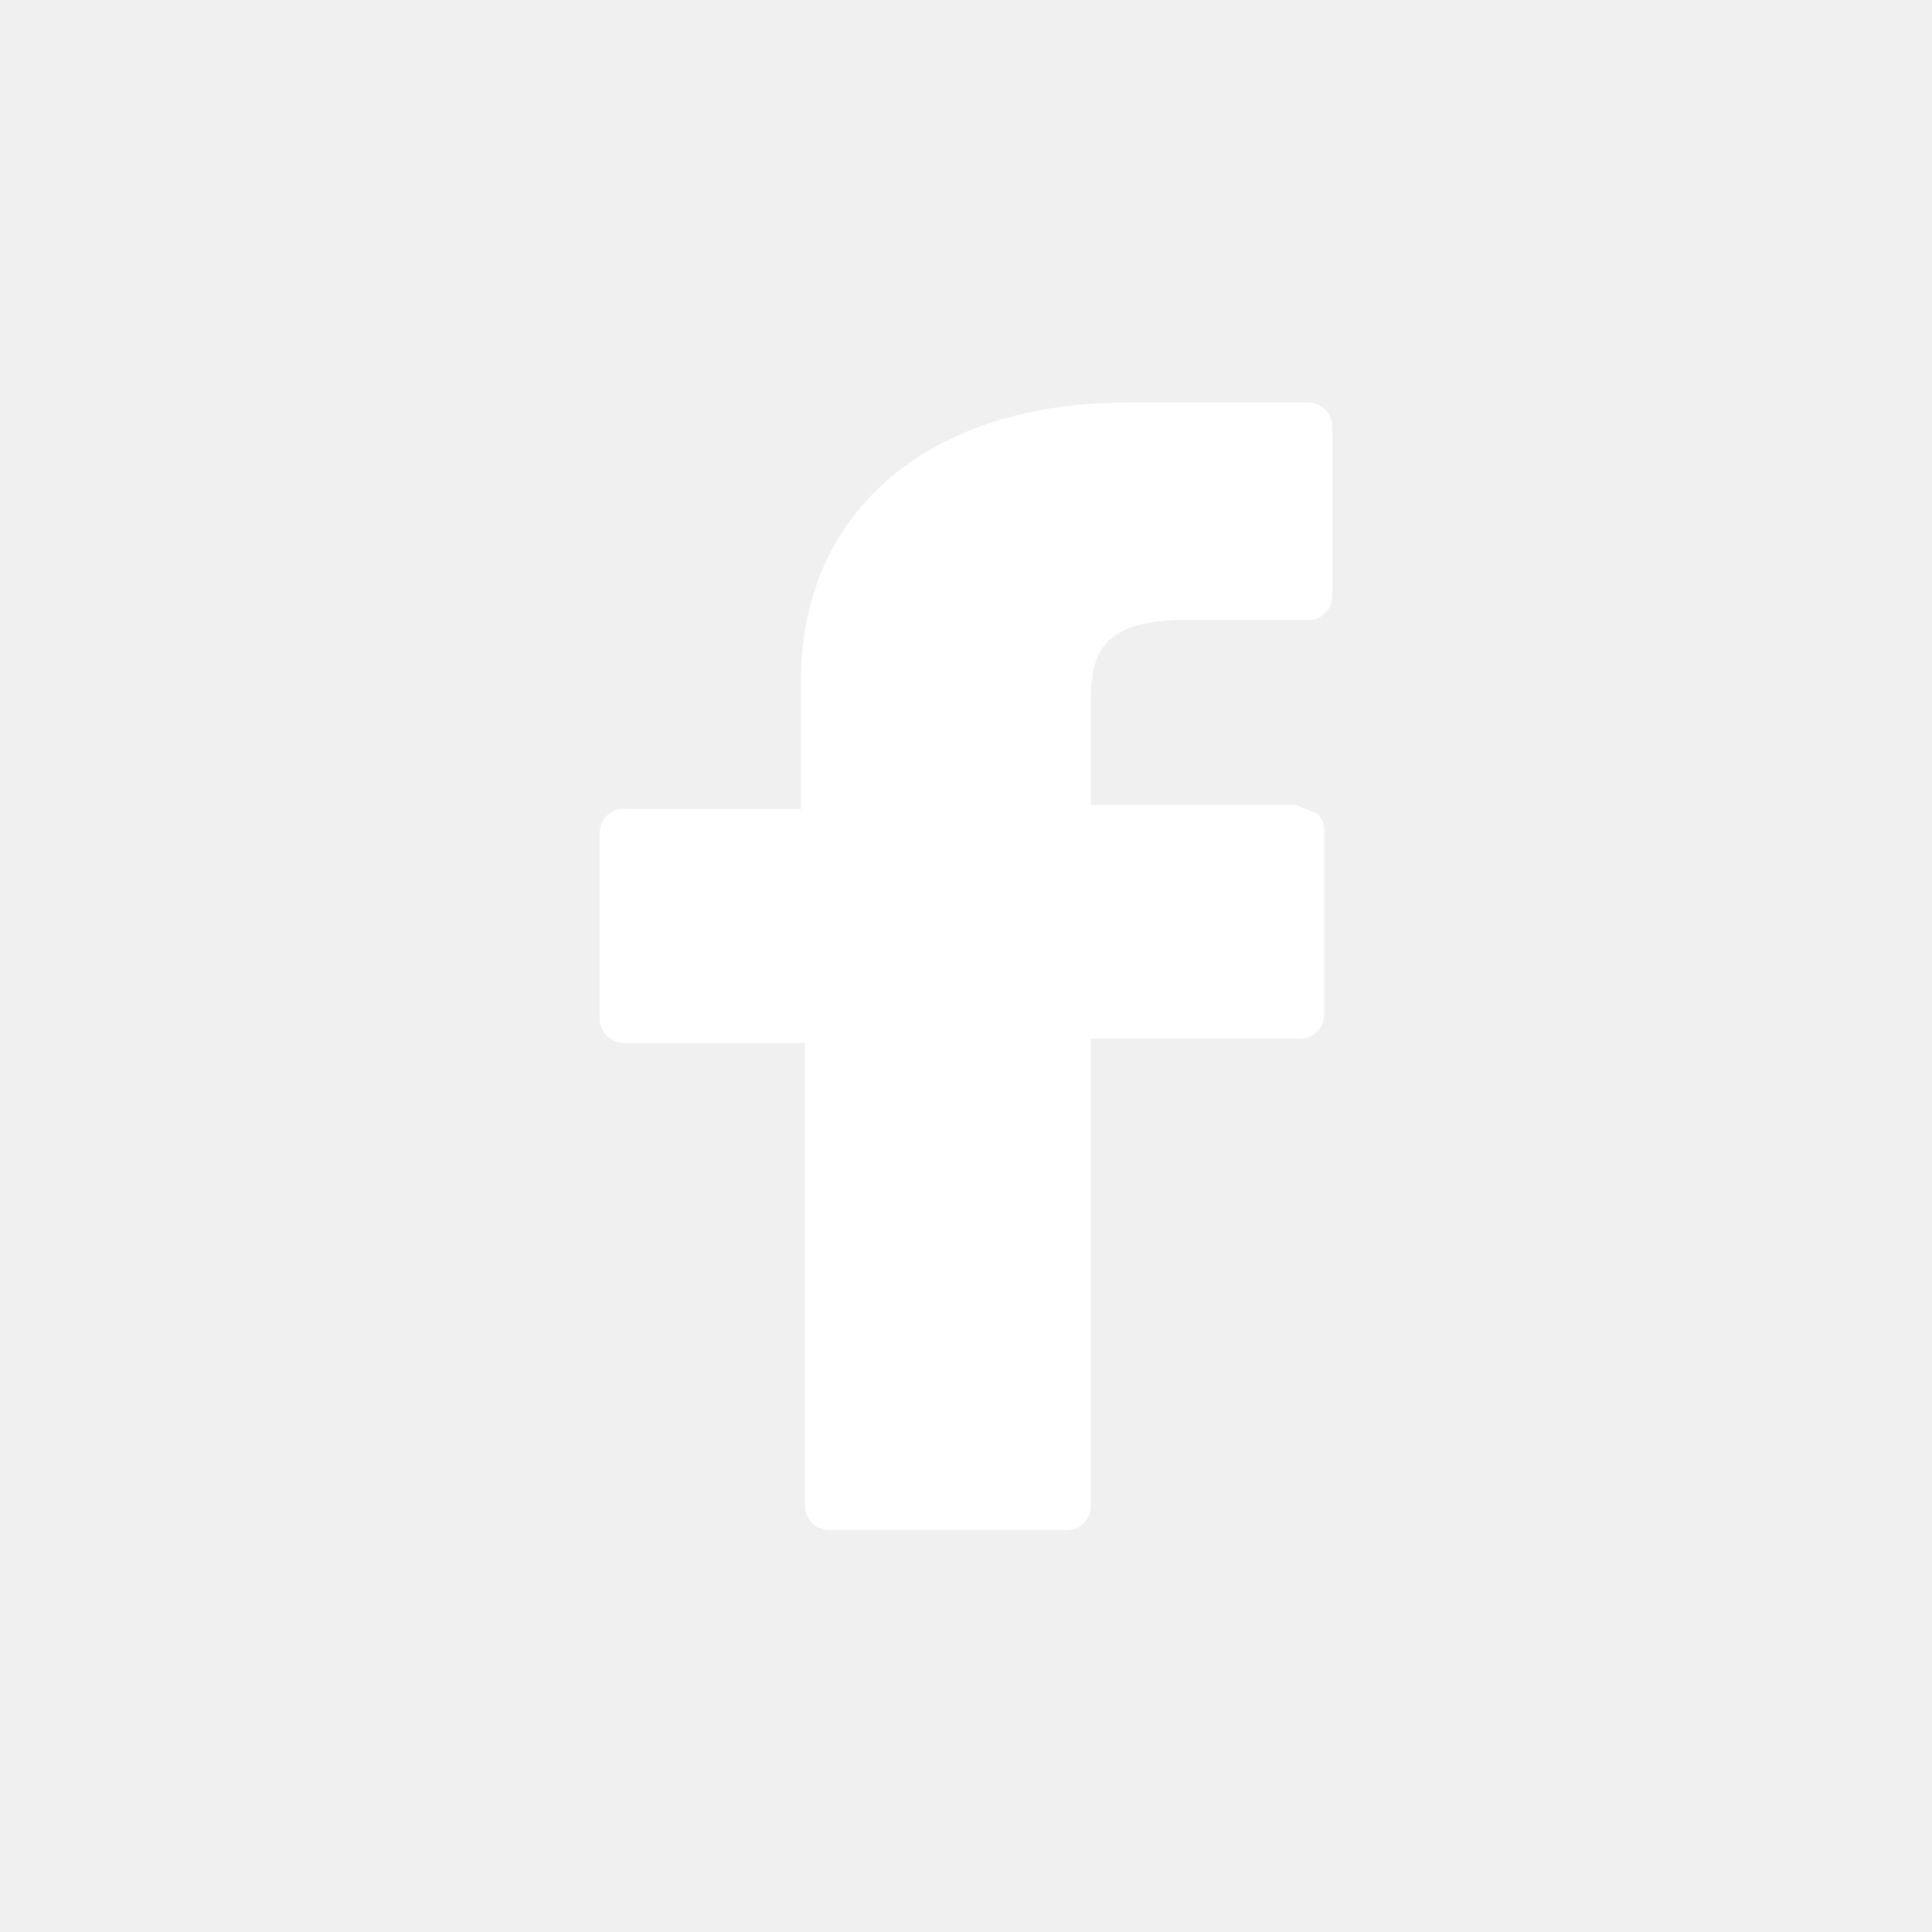
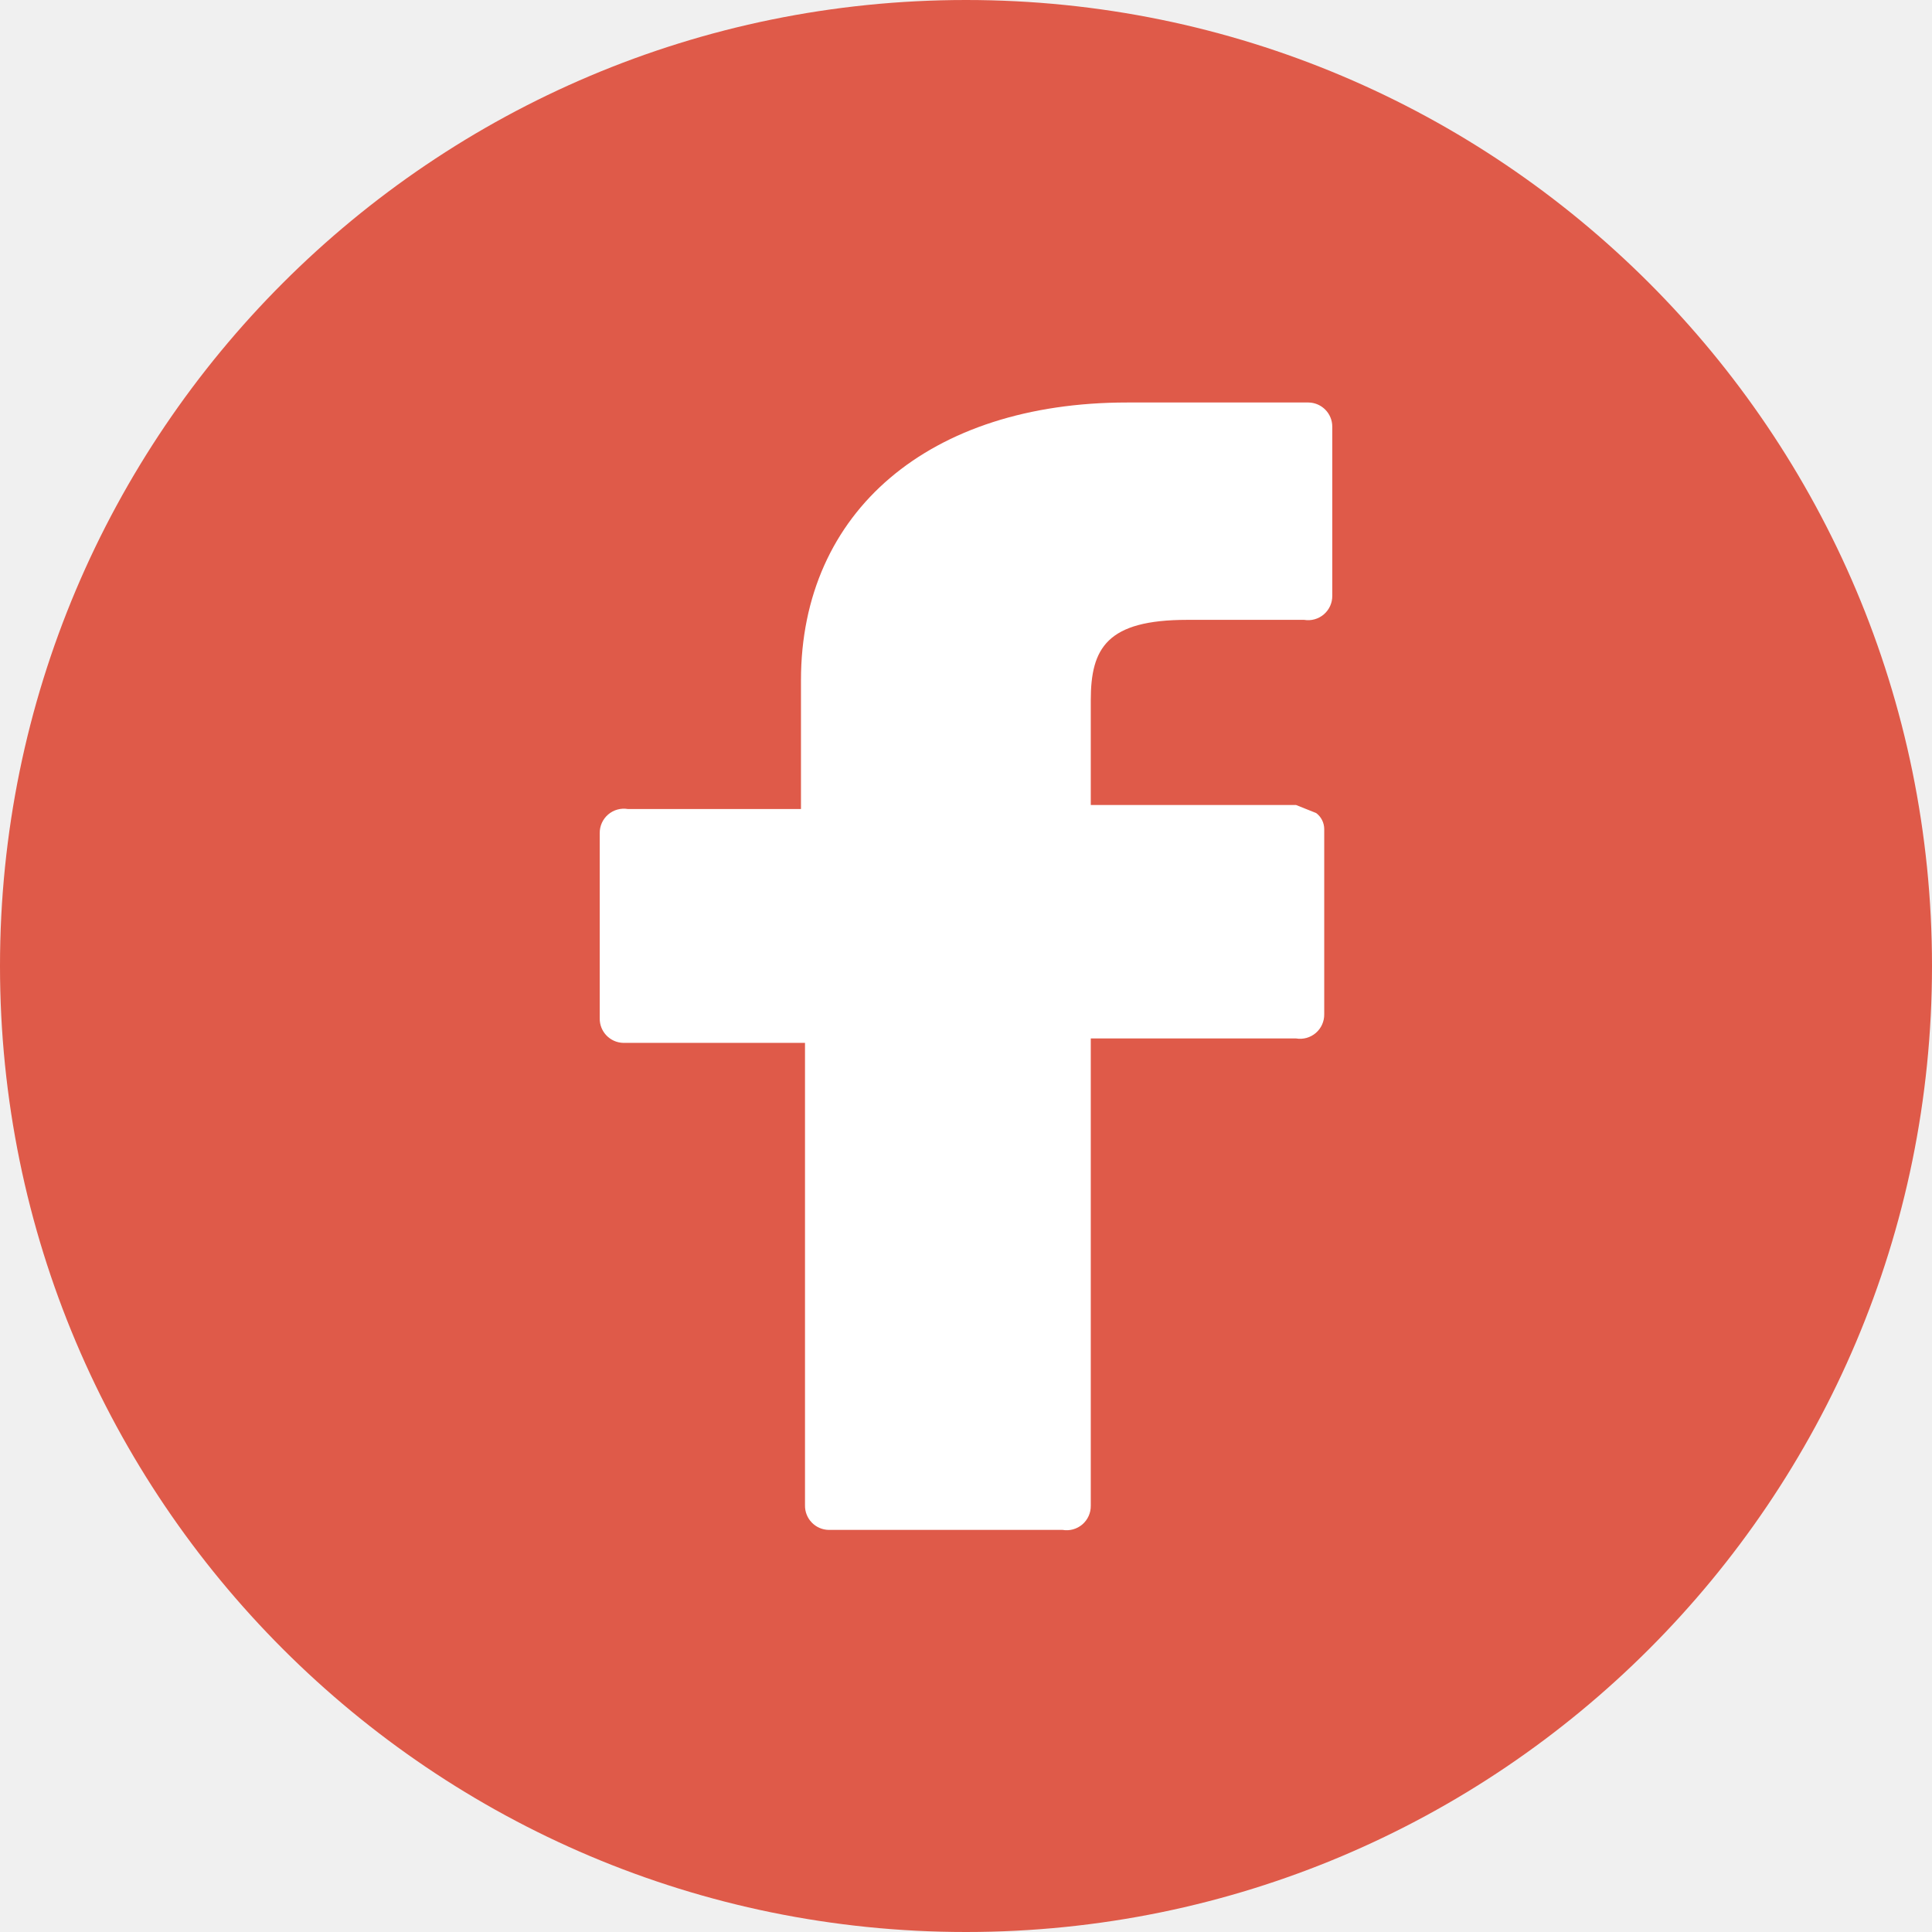
<svg xmlns="http://www.w3.org/2000/svg" width="48" height="48" viewBox="0 0 48 48">
  <defs>
    <style>
      .a {
+         fill: #df5a49;
+       }
+ 
+       .b {
        fill: #fff;
      }
    </style>
  </defs>
-   <path class="a" d="M32.4,10H28c-4.9,0-8.1,2.7-8.1,6.9v3.2H15.6a0.6,0.6,0,0,0-.7.6v4.6a0.6,0.6,0,0,0,.59.61H20V37.4a0.6,0.6,0,0,0,.59.61H26.4a0.6,0.6,0,0,0,.7-0.6V25.8h5.1a0.6,0.6,0,0,0,.7-0.6V20.6a0.5,0.5,0,0,0-.2-0.4L32.2,20H27.1V17.4c0-1.3.4-2,2.4-2h2.9a0.6,0.6,0,0,0,.7-0.6V10.6A0.6,0.6,0,0,0,32.51,10H32.4Zm2.9,53.8a5.8,5.8,0,0,0,2.6-3.3A14.3,14.3,0,0,1,34,61.9,5.7,5.7,0,0,0,29.6,60a6.15,6.15,0,0,0-6.1,6.1,4.3,4.3,0,0,0,.2,1.3,16.3,16.3,0,0,1-12.5-6.3,6.1,6.1,0,0,0-.8,3,5.9,5.9,0,0,0,2.7,5.1,6.7,6.7,0,0,1-2.7-.8,5.9,5.9,0,0,0,4.8,6l-1.6.2h-1a5.8,5.8,0,0,0,2.1,3,6,6,0,0,0,3.5,1.2,11.8,11.8,0,0,1-7.5,2.6H9.2a16.8,16.8,0,0,0,9.3,2.7,16.6,16.6,0,0,0,9.3-2.7,16.7,16.7,0,0,0,6-6.5,17.7,17.7,0,0,0,1.9-8V66a12.8,12.8,0,0,0,3-3.2A13.4,13.4,0,0,1,35.3,63.8ZM33.2-29.3c-0.7-4.7-5.4-7.2-10.4-6.6s-8,3.7-8.1,8.3c-0.1,2.8.7,4.9,3.4,5.5,1.2-2.1-.4-2.5-0.6-4-1-6.1,7-10.2,11.2-6s1,12-3.7,11,2.2-8.1-1.4-9.5-4.4,3.5-3.1,5.8C19.7-20.7,18-17,18.7-12c2.3-1.7,3-4.8,3.7-8.1,1.1,0.7,1.8,1.4,3.2,1.5C31-18.2,34-24,33.2-29.3ZM25.3,108H17.9c-3.3,0-6.5,2.5-6.5,5.4a5.4,5.4,0,0,0,5.39,5.41h1a3,3,0,0,0-.4,1.4,2.9,2.9,0,0,0,1,2.1H17.1c-4.1,0-7.3,2.6-7.3,5.4s3.5,4.4,7.6,4.4,7.3-2.7,7.3-5.4a5.2,5.2,0,0,0-2.6-4.8c-0.7-.5-2-1.6-2-2.3s0.2-1.2,1.4-2.1a5,5,0,0,0,2.1-3.9c0-1.9-.8-3.7-2.4-4.3h2.4Zm-2.6,18.2a3.3,3.3,0,0,1,.1.8c0,2.2-1.4,3.9-5.4,3.9s-4.9-1.8-4.9-4,2.6-3.9,5.4-3.9l1.8,0.3C21.3,124.3,22.4,125,22.7,126.2Zm-4.6-8.1c-1.9-.1-3.7-2.1-4.1-4.7s1-4.4,2.9-4.4,3.7,2.1,4.1,4.6-0.9,4.5-2.9,4.5h0Zm14.8-4.8V108H31.1v5.3H25.8V115h5.3v5.4h1.8V115h5.3v-1.7H32.9" />
+   <circle class="a" cx="24" cy="24" r="24" />
+   <path class="b" d="M32.4,10H28c-4.9,0-8.1,2.7-8.1,6.9v3.2H15.6a0.6,0.6,0,0,0-.7.6v4.6a0.6,0.6,0,0,0,.59.61H20V37.4a0.6,0.6,0,0,0,.59.61H26.4a0.6,0.6,0,0,0,.7-0.6V25.8h5.1a0.6,0.6,0,0,0,.7-0.6V20.6a0.5,0.5,0,0,0-.2-0.4L32.2,20H27.1V17.4c0-1.3.4-2,2.4-2h2.9a0.6,0.6,0,0,0,.7-0.6V10.6A0.6,0.6,0,0,0,32.51,10H32.4Z" />
</svg>
